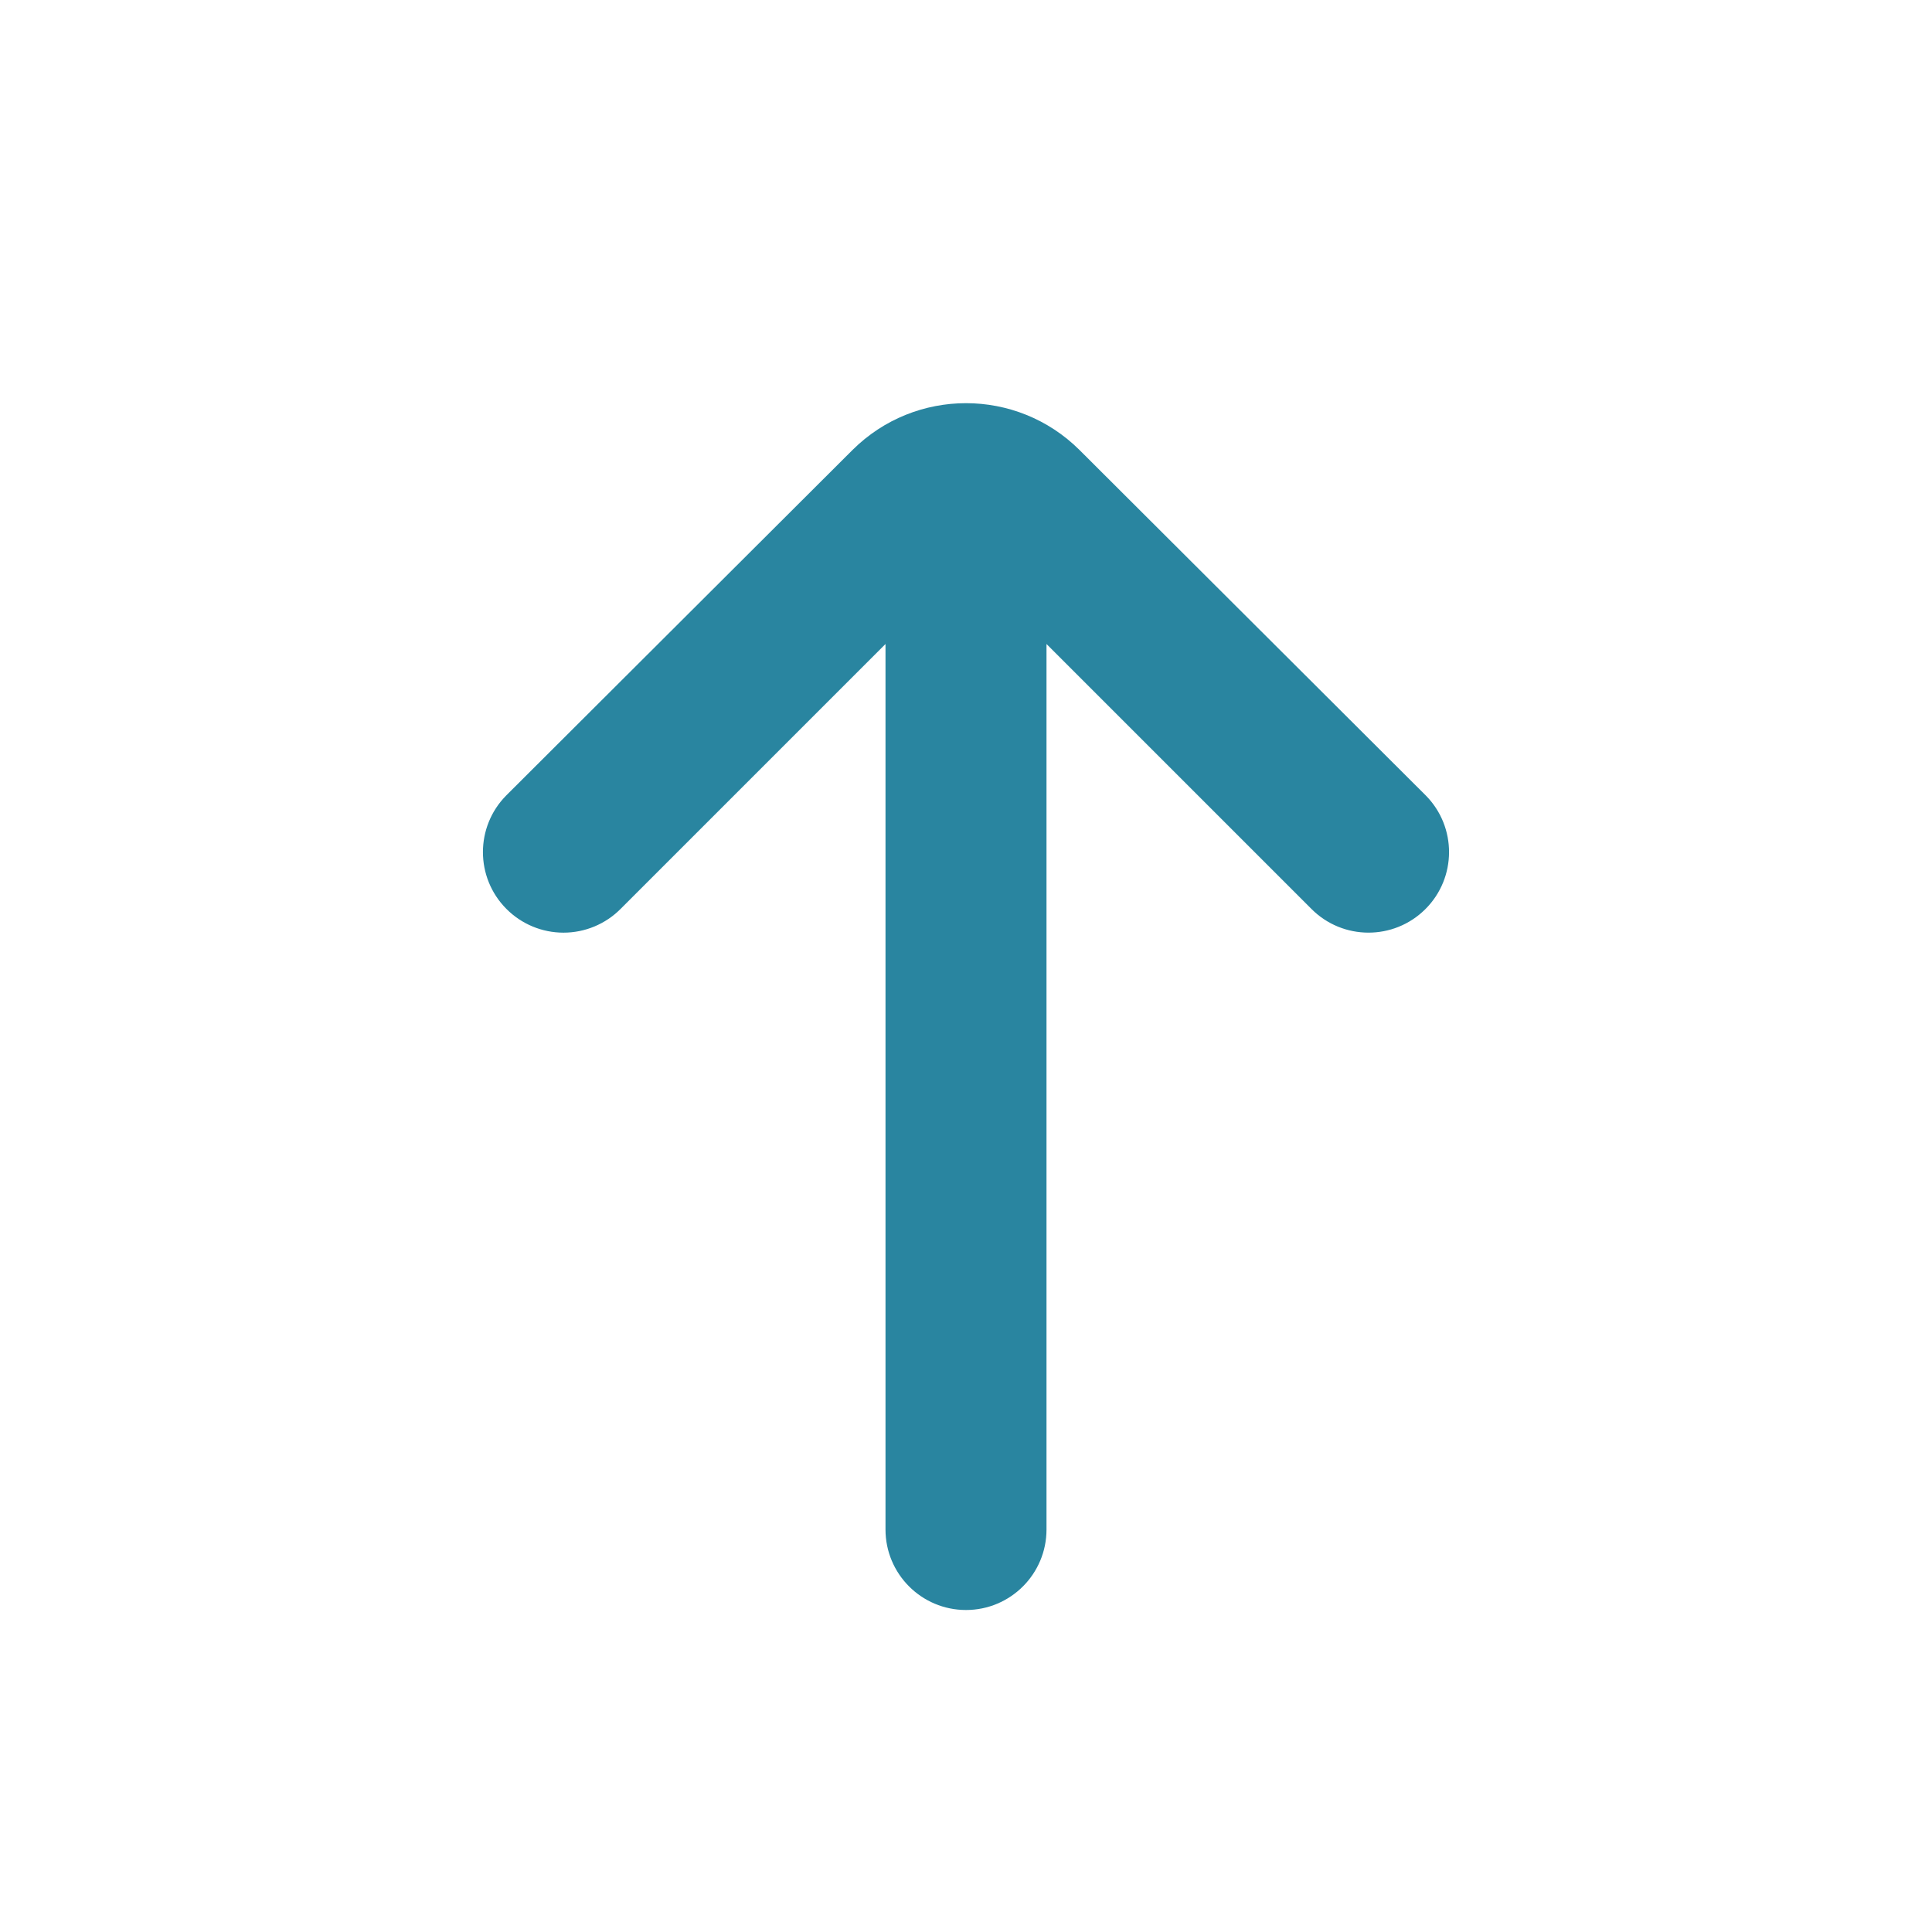
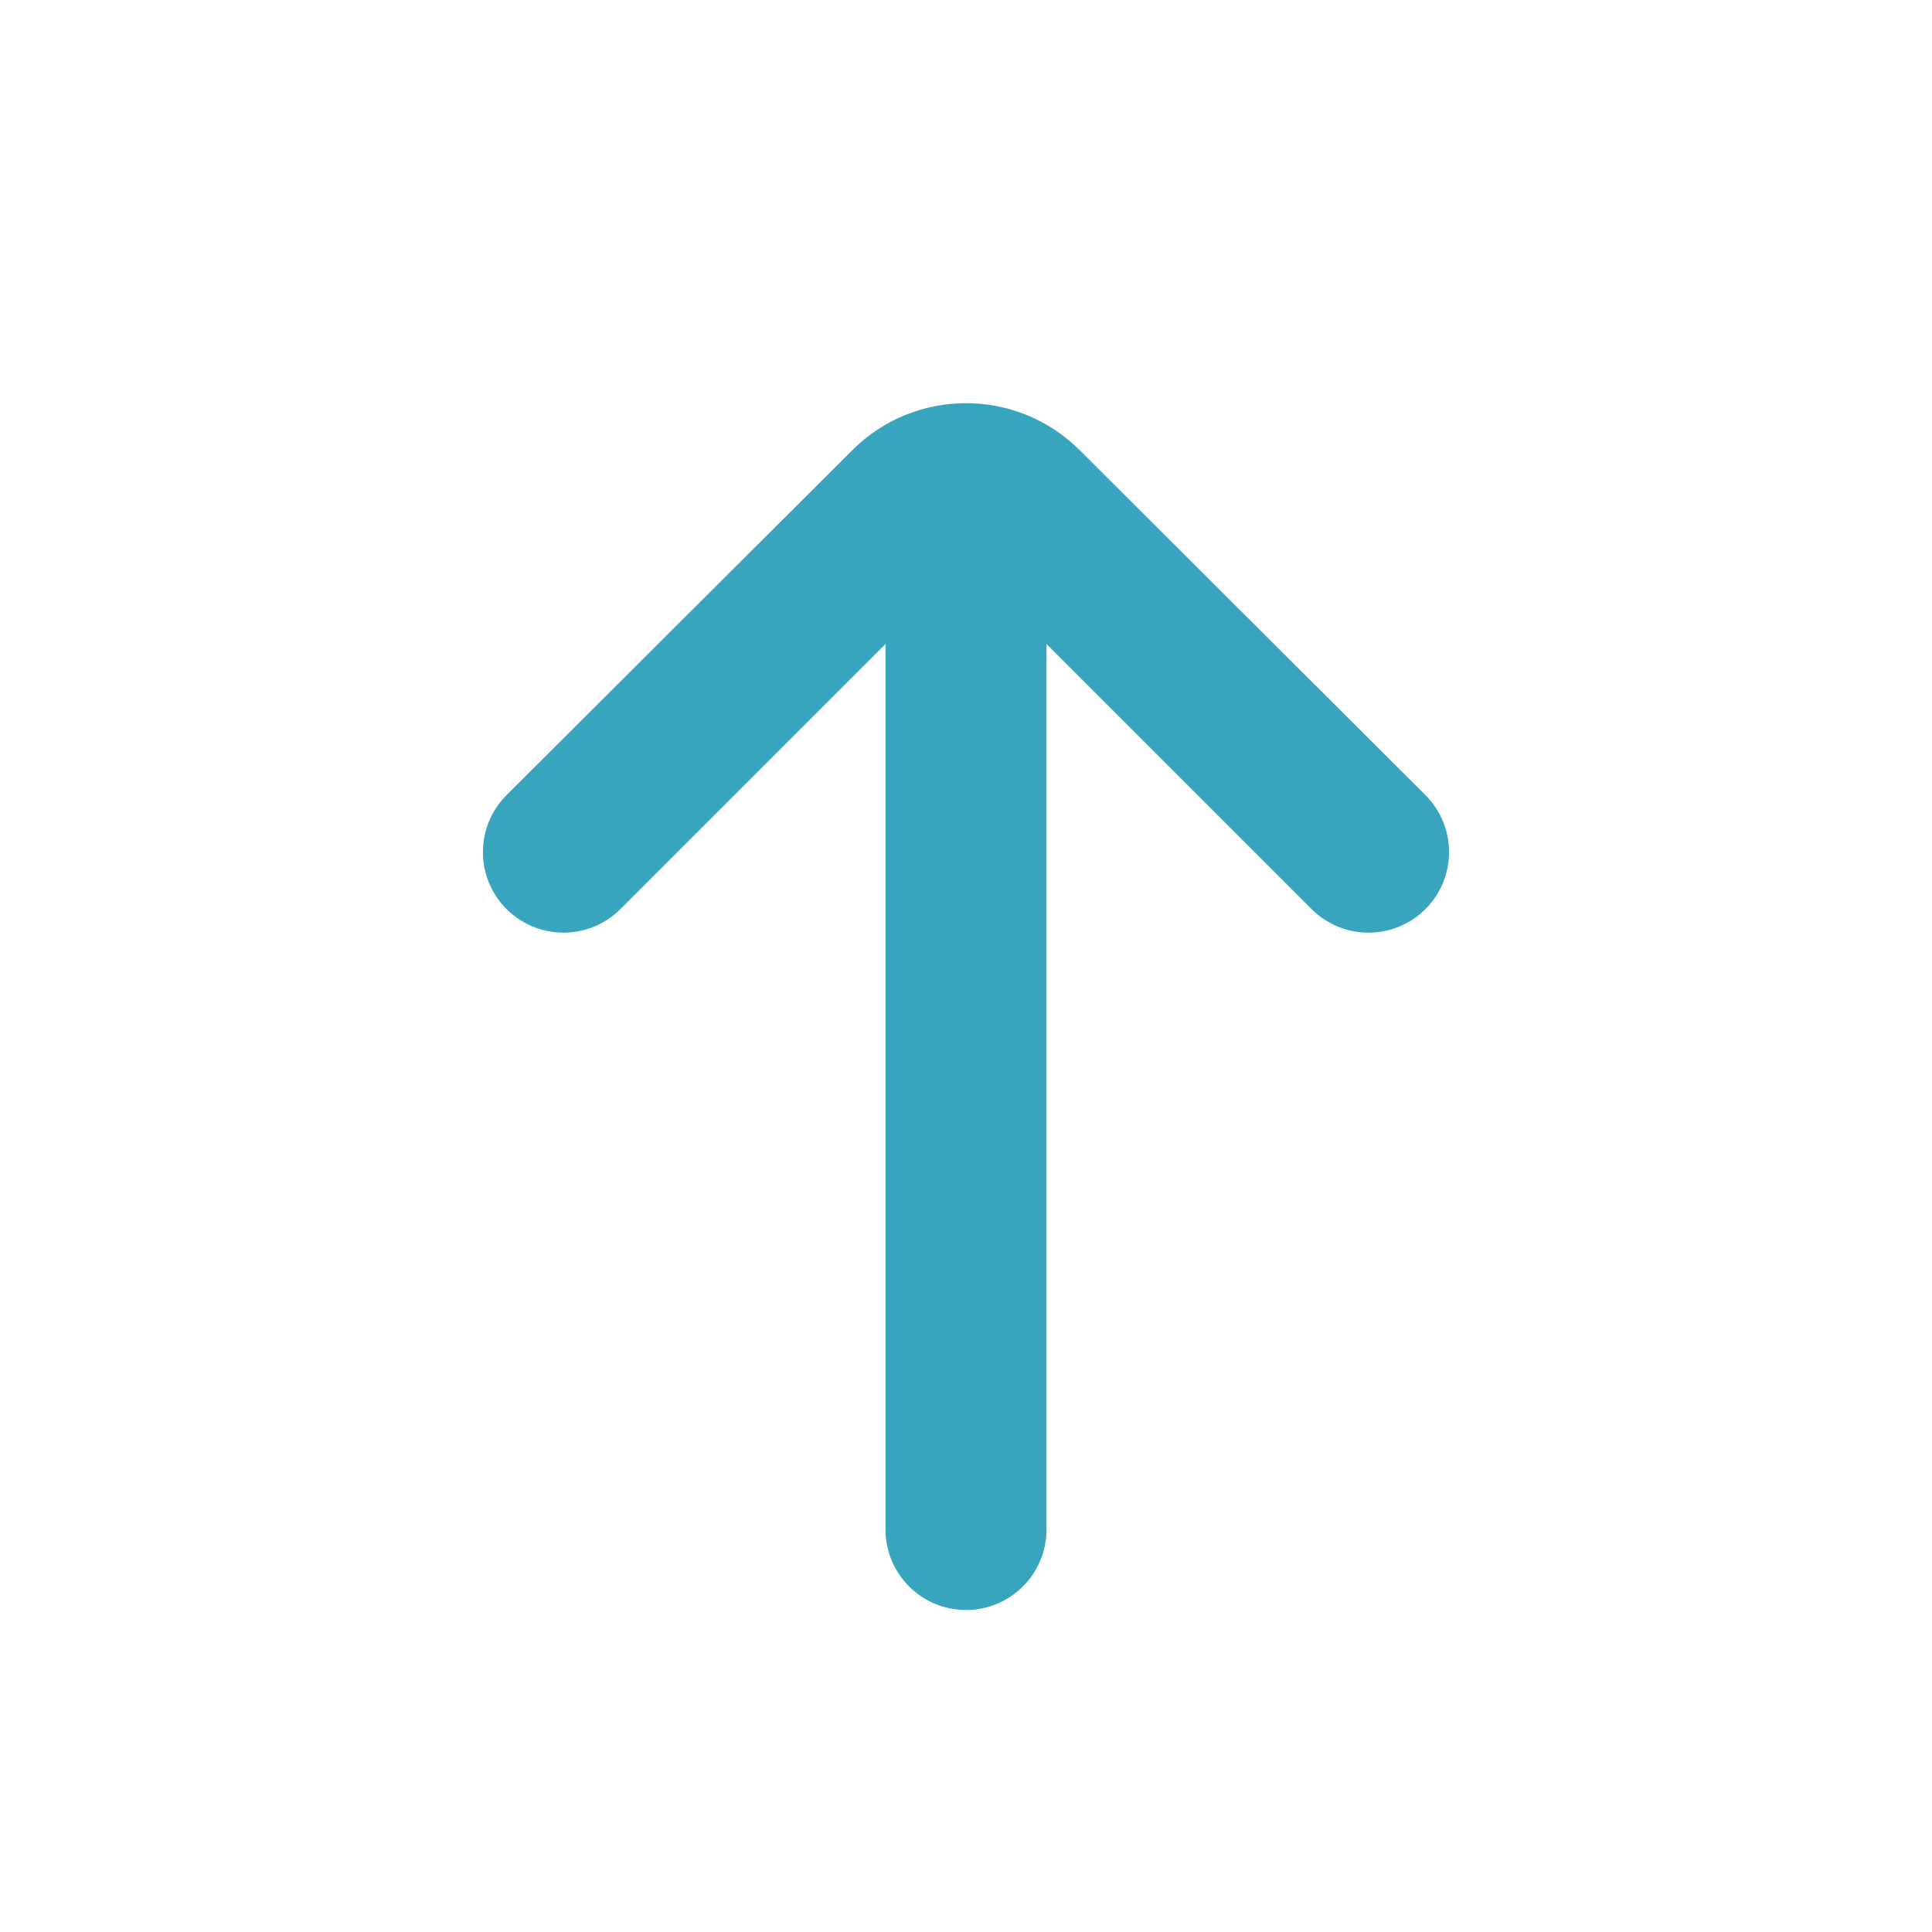
<svg xmlns="http://www.w3.org/2000/svg" id="Outline" viewBox="0 0 24 24" width="512" height="512">
-   <path fill="#2985a0" d="M17.71,9.88l-4.3-4.29a2,2,0,0,0-2.82,0L6.29,9.88a1,1,0,0,0,0,1.41,1,1,0,0,0,1.42,0L11,8V19a1,1,0,0,0,2,0V8l3.29,3.29a1,1,0,1,0,1.42-1.41Z" />
+   <path fill="#39a4be" d="M17.71,9.88l-4.3-4.29a2,2,0,0,0-2.82,0L6.29,9.88a1,1,0,0,0,0,1.41,1,1,0,0,0,1.42,0L11,8V19a1,1,0,0,0,2,0V8l3.29,3.29a1,1,0,1,0,1.42-1.41Z" />
</svg>
